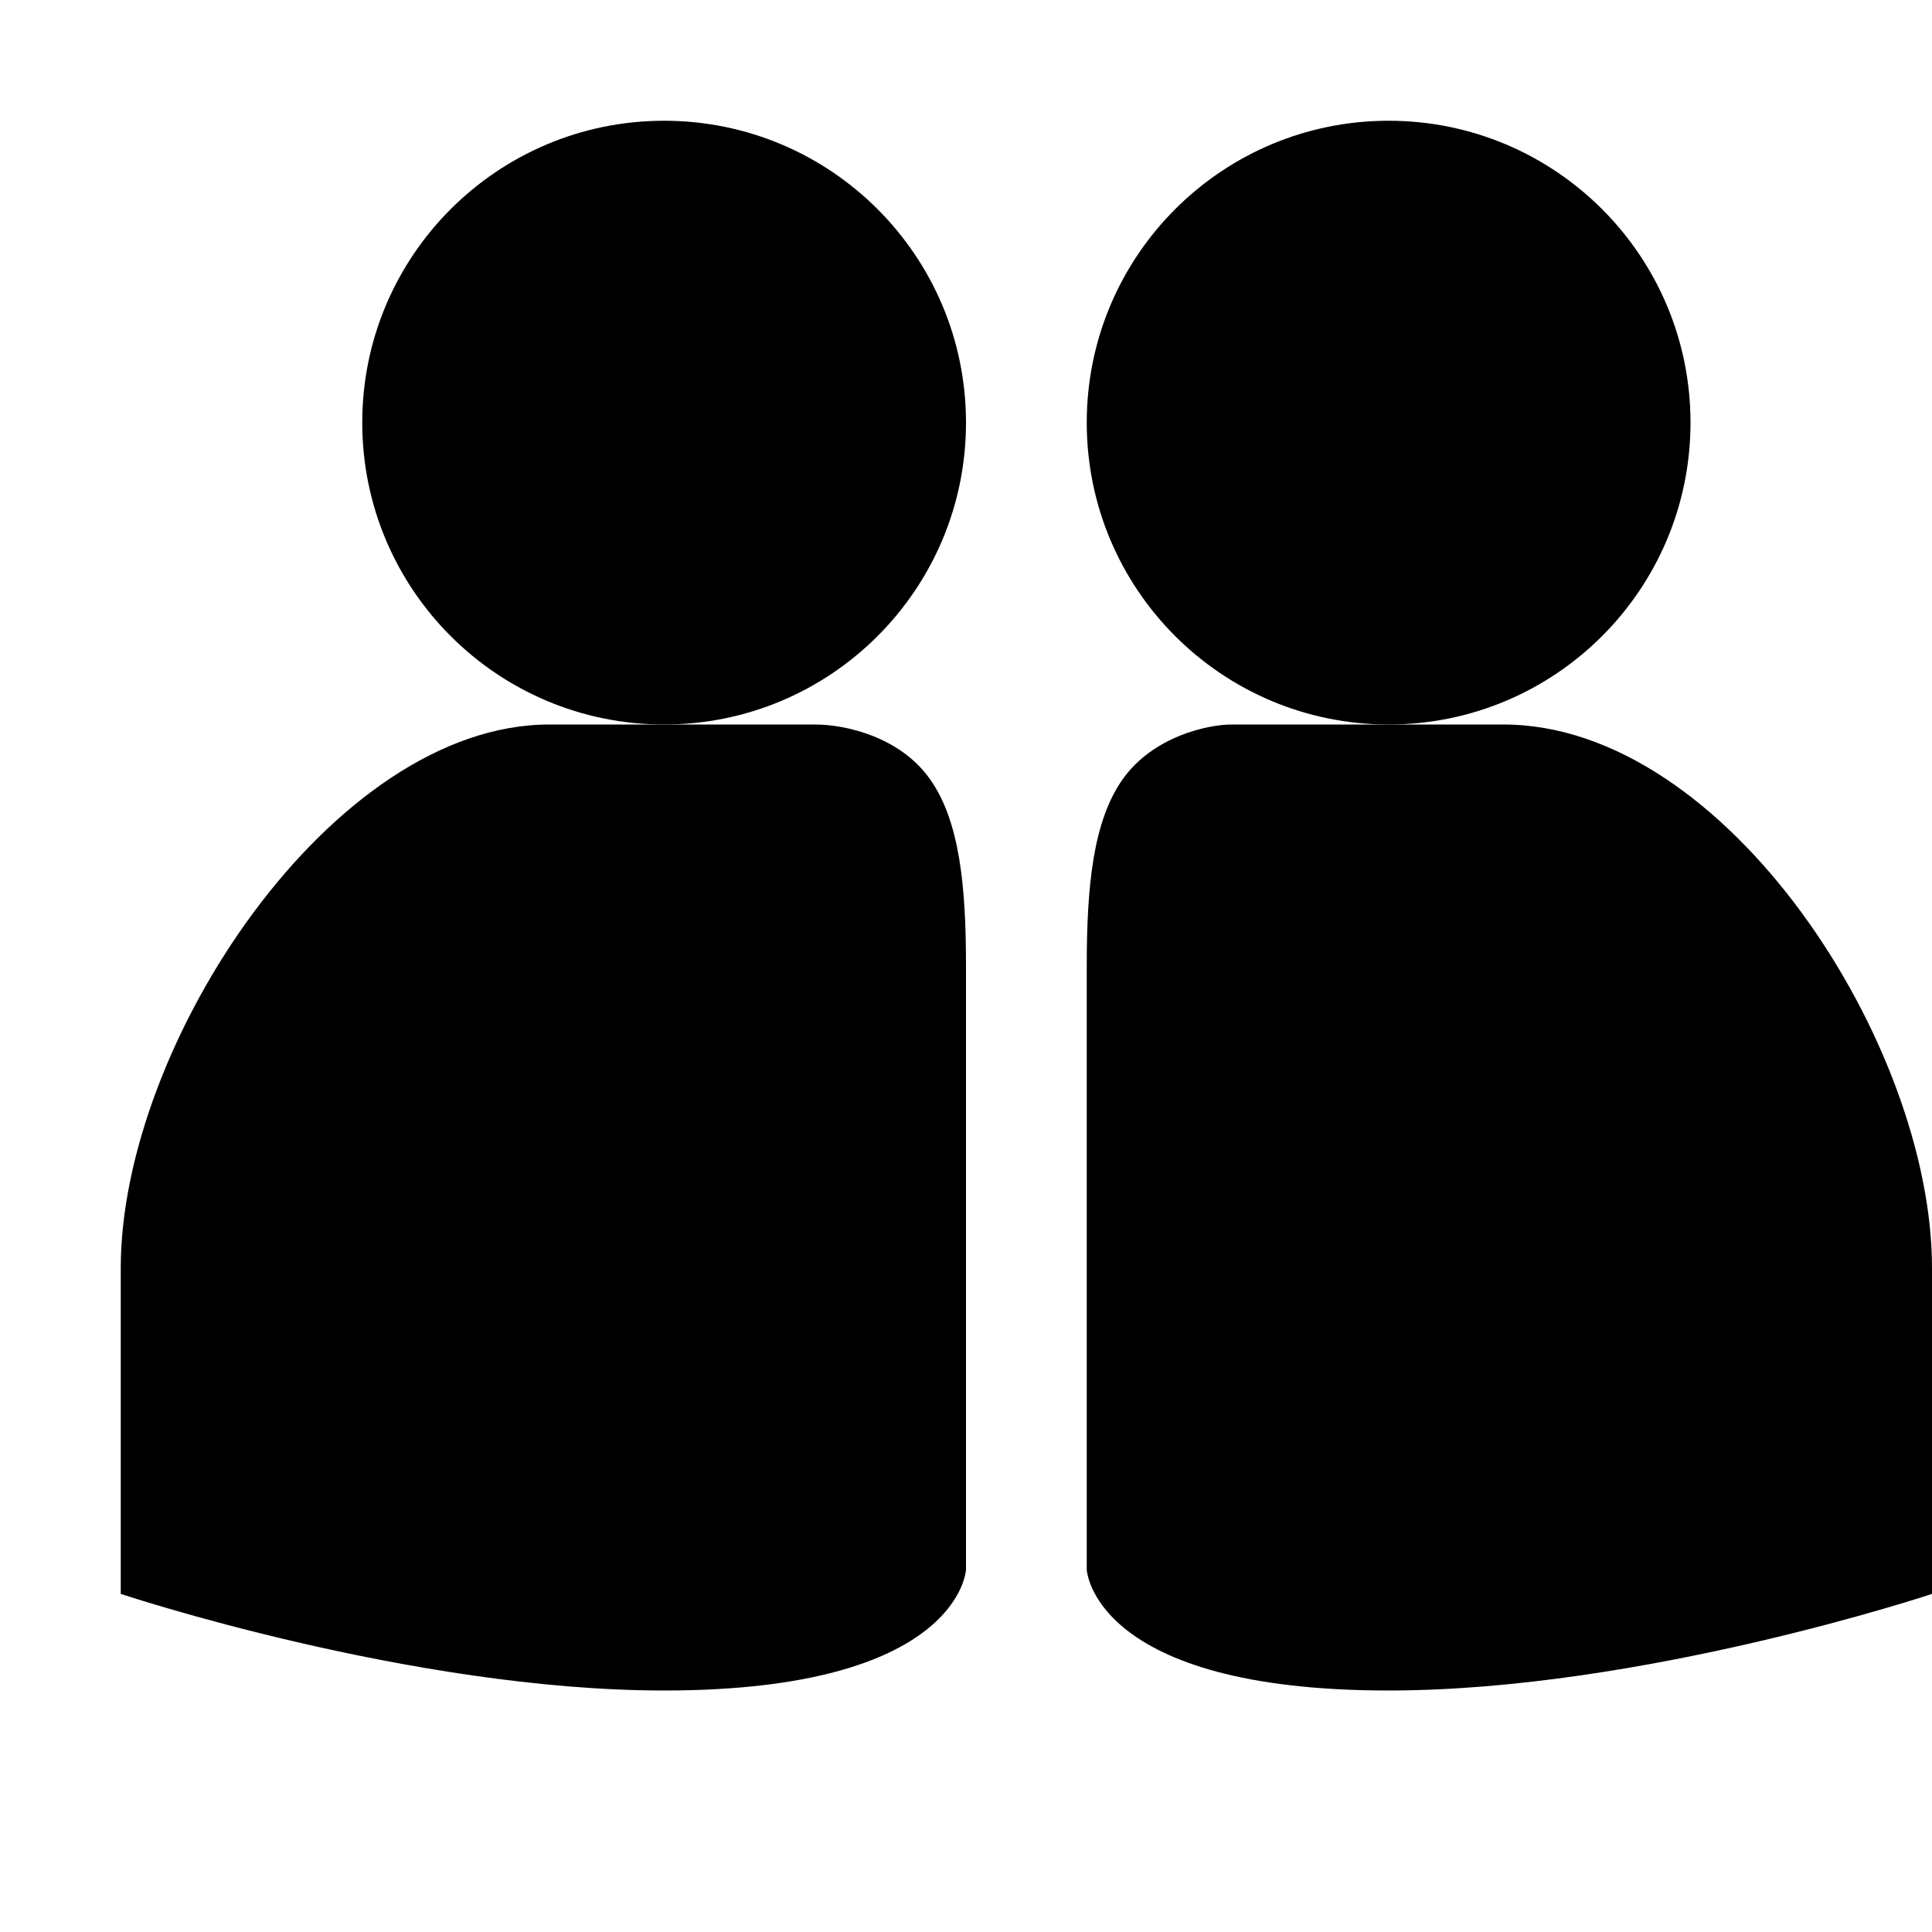
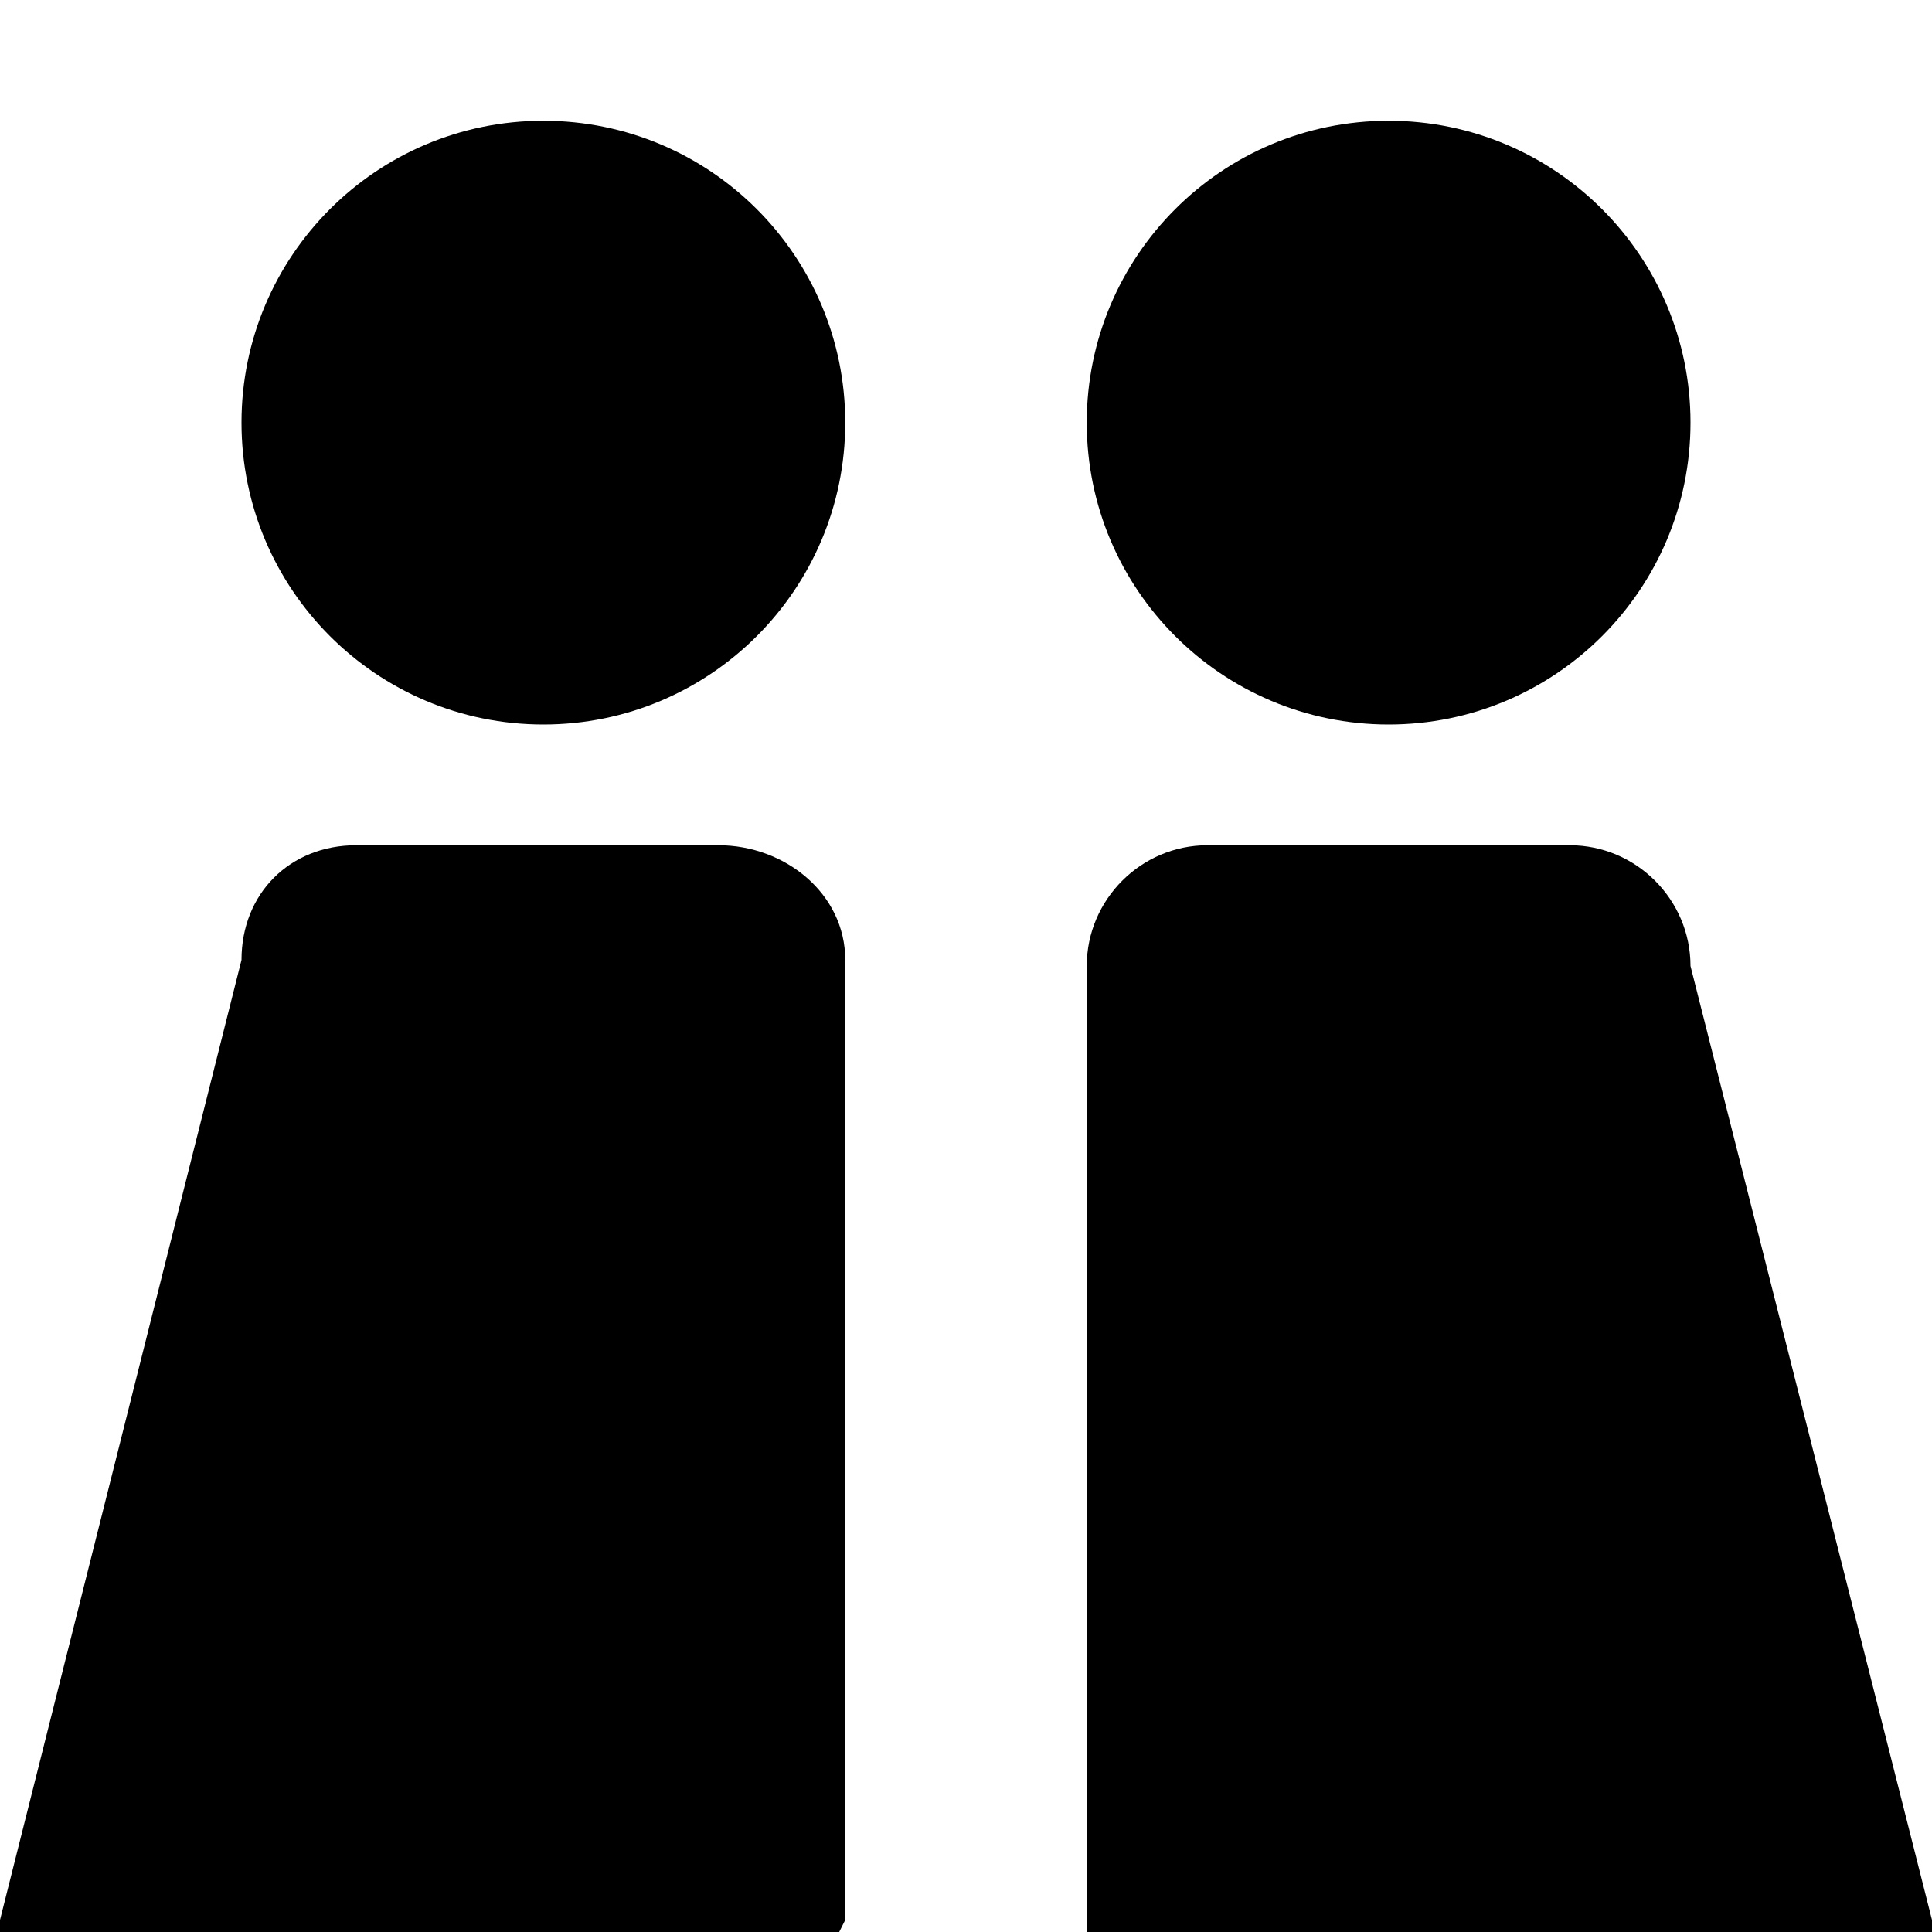
<svg xmlns="http://www.w3.org/2000/svg" version="1.1" x="0px" y="0px" width="32px" height="32px" viewBox="0 0 32 32" enable-background="new 0 0 32 32" xml:space="preserve">
+   <g id="grid">
+ </g>
  <g id="collaborators">
-     <g>
-       <path d="M9.1,12C5.5,12,2,17.3,2,21v5.4c0,0,4.8,1.6,9,1.6c4.9,0,5-2,5-2h0V16c0-1.3-0.1-2.4-0.6-3.1C14.9,12.2,14,12,13.5,12H9.1    z" />
-     </g>
-     <circle cx="11" cy="7" r="5" />
-     <g>
-       <path d="M24.9,12c3.7,0,7.1,5.3,7.1,9v5.4c0,0-4.8,1.6-9,1.6c-4.9,0-5-2-5-2h0V16c0-1.3,0.1-2.4,0.6-3.1c0.5-0.7,1.4-0.9,1.8-0.9    H24.9z" />
-     </g>
+     <circle cx="9" cy="7" r="5" />
    <circle cx="23" cy="7" r="5" />
+     <path d="M32,32c0-0.1,0-0.1,0-0.2L28,16c0-1.1-0.9-2-2-2h-6c-1.1,0-2,0.9-2,2v15.8c0,0.1,0,0.1,0,0.2H32z" />
+     <path d="M13.9,32c0,0,0.1-0.2,0.1-0.2V15.9c0-1.1-1-1.9-2.1-1.9h-6C4.8,14,4,14.8,4,15.9L0,31.8C0,31.8-0.1,32-0.1,32H13.9z" />
  </g>
</svg>
